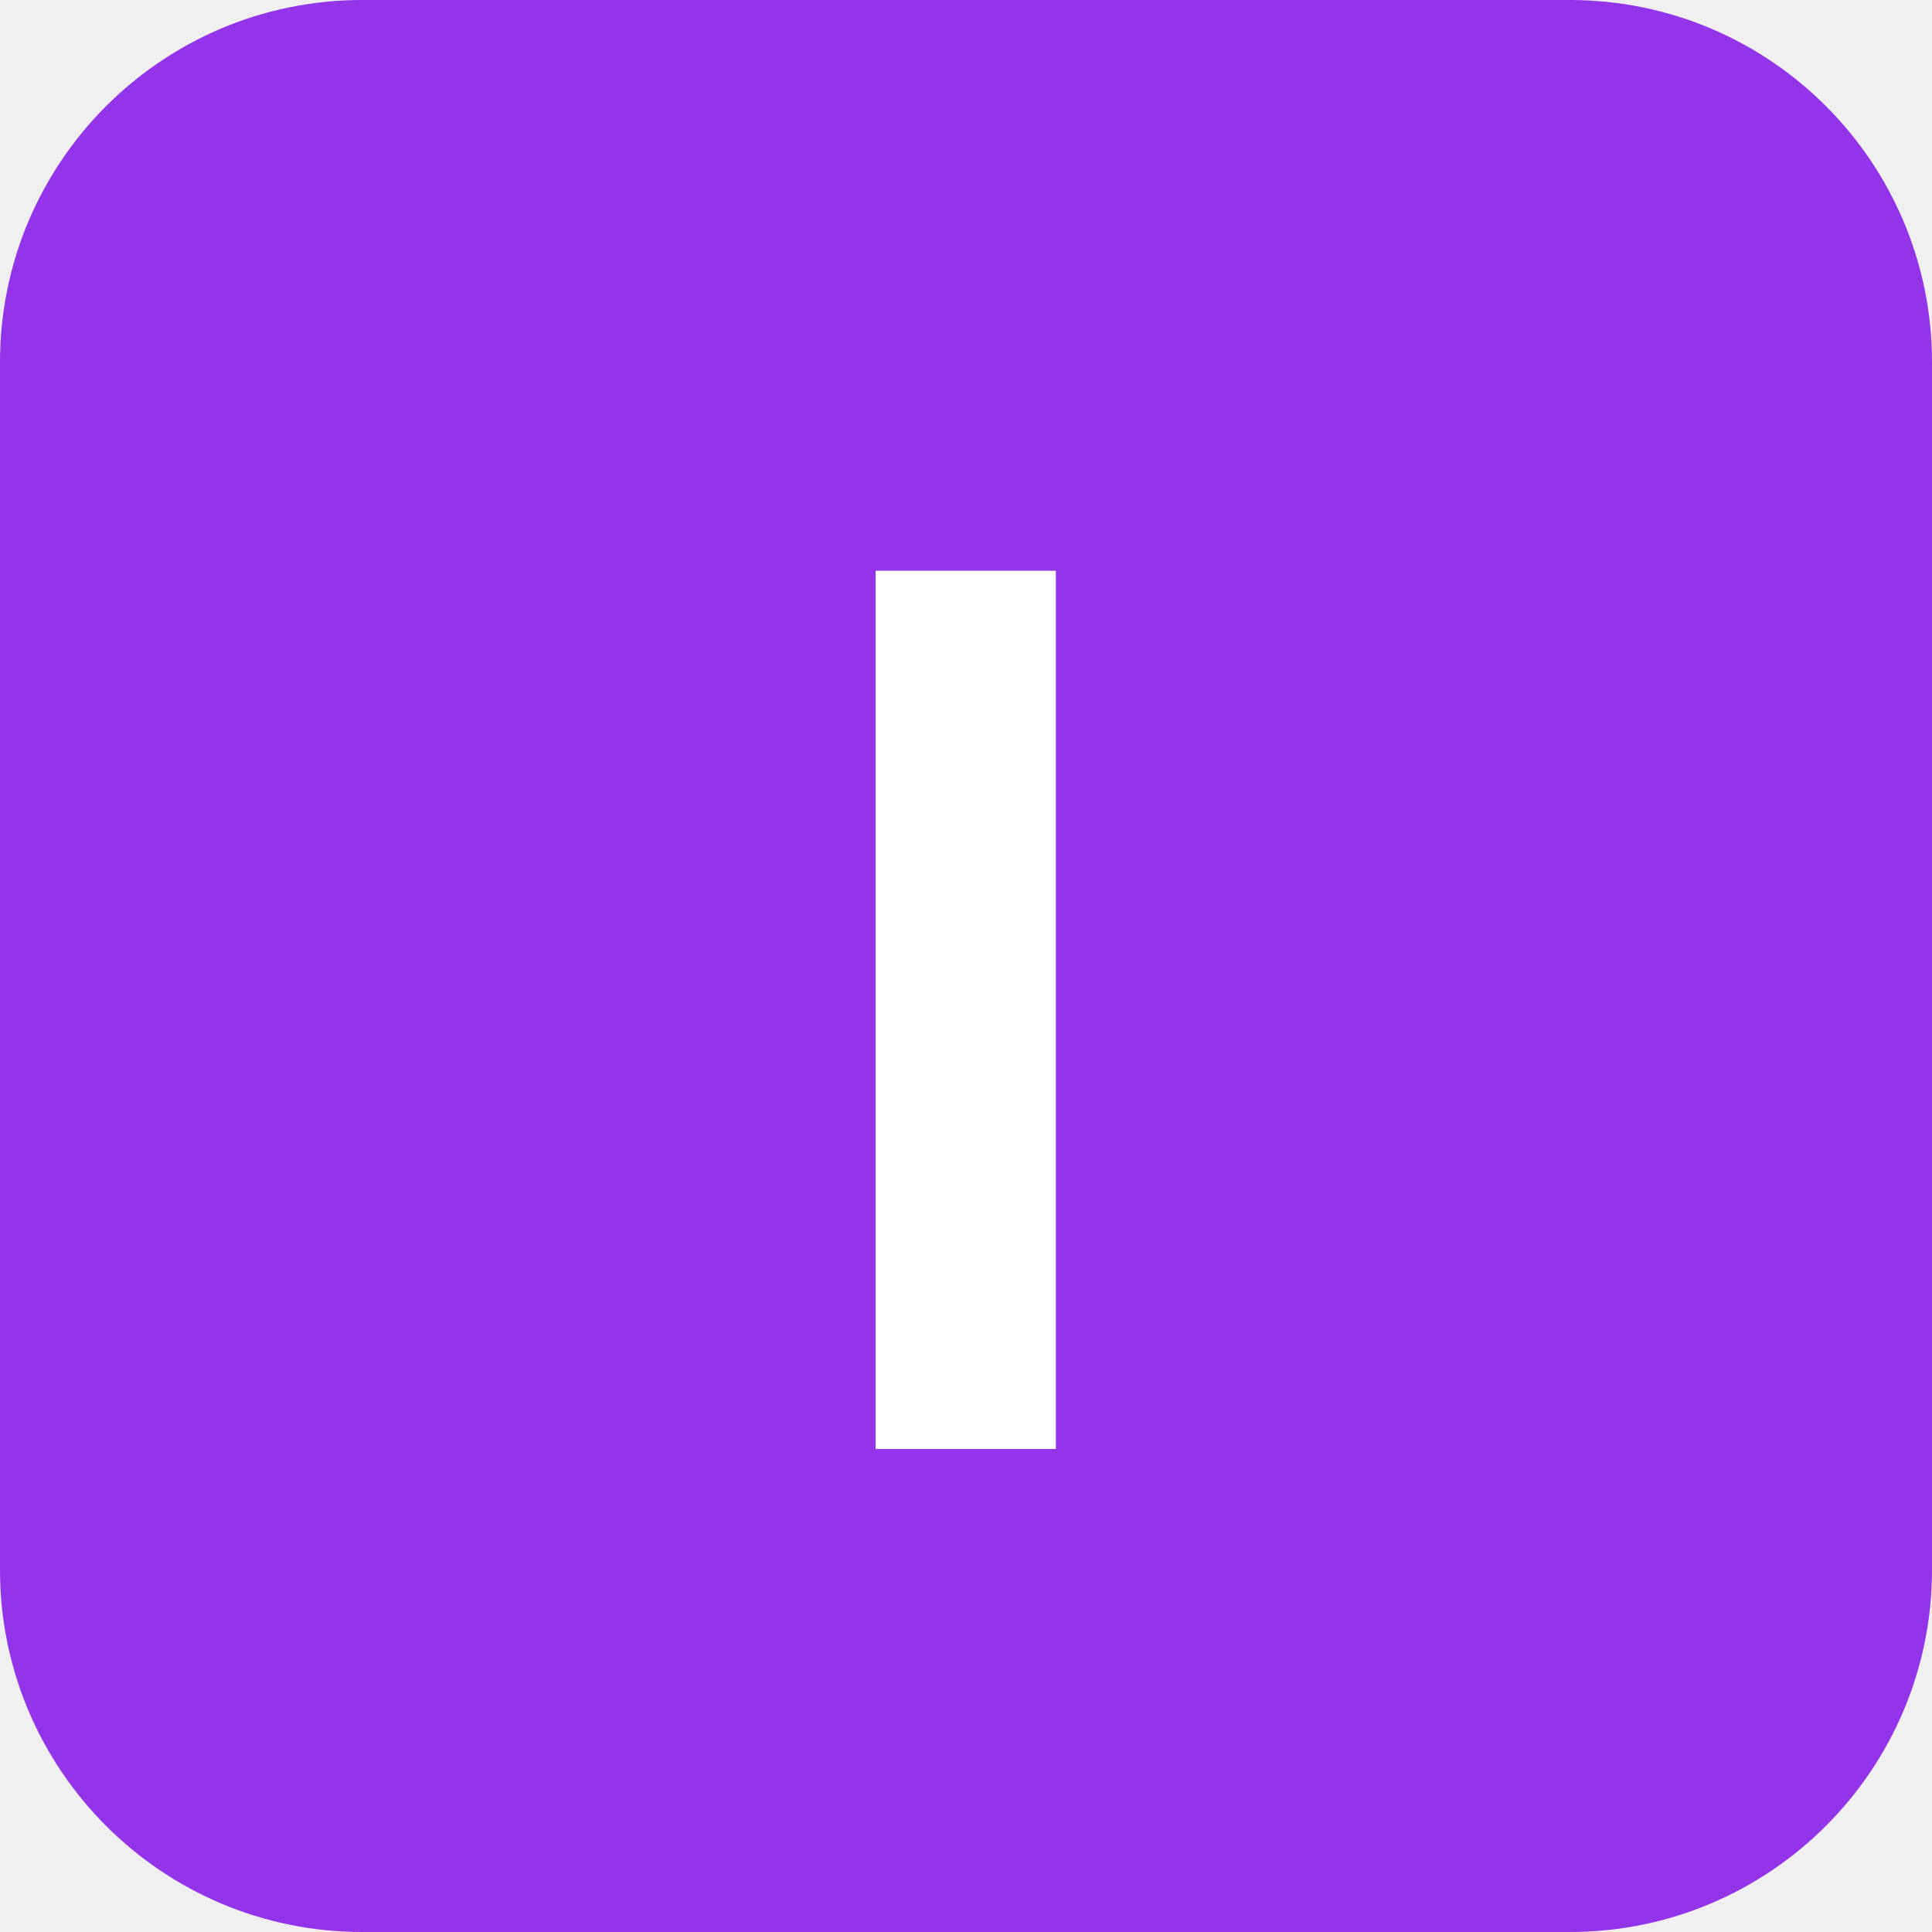
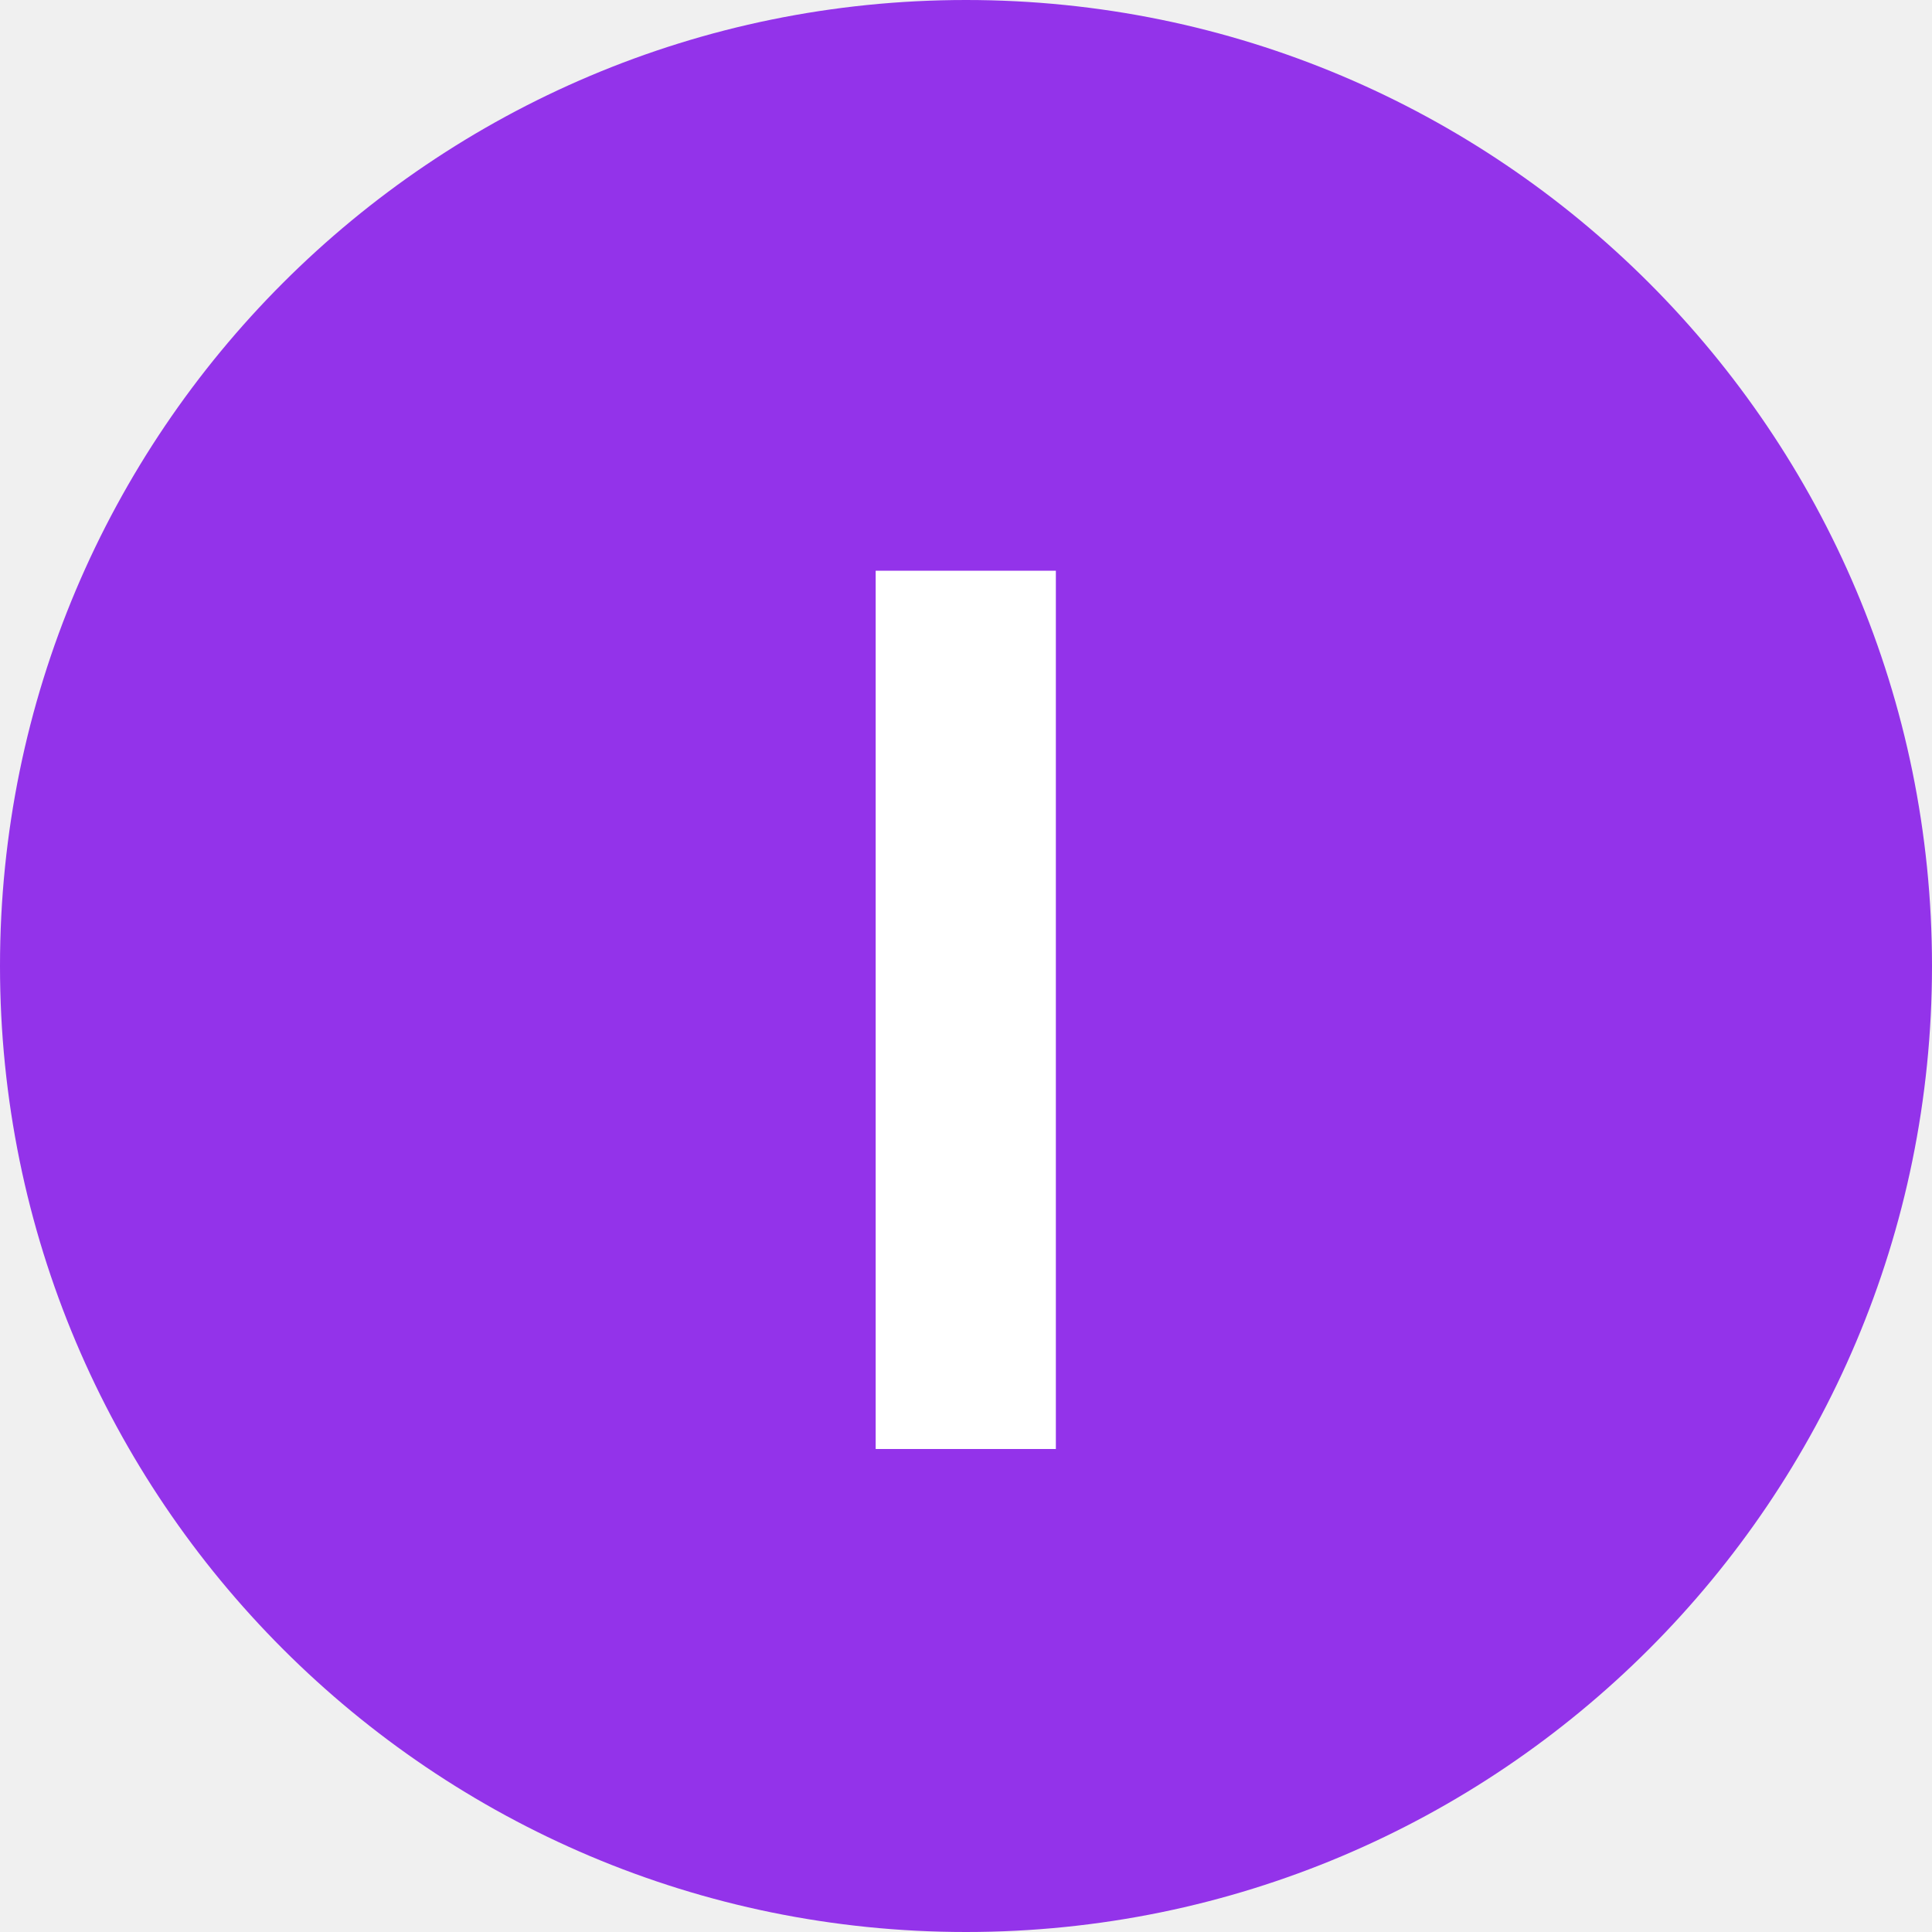
<svg xmlns="http://www.w3.org/2000/svg" width="32" height="32" viewBox="0 0 32 32" fill="none">
-   <rect width="32" height="32" rx="6" fill="#9333ea" />
+   <circle cx="16" cy="16" r="16" fill="#9333ea" />
  <text x="16" y="24" font-family="system-ui, -apple-system, sans-serif" font-size="20" font-weight="700" fill="white" text-anchor="middle">I</text>
</svg>
